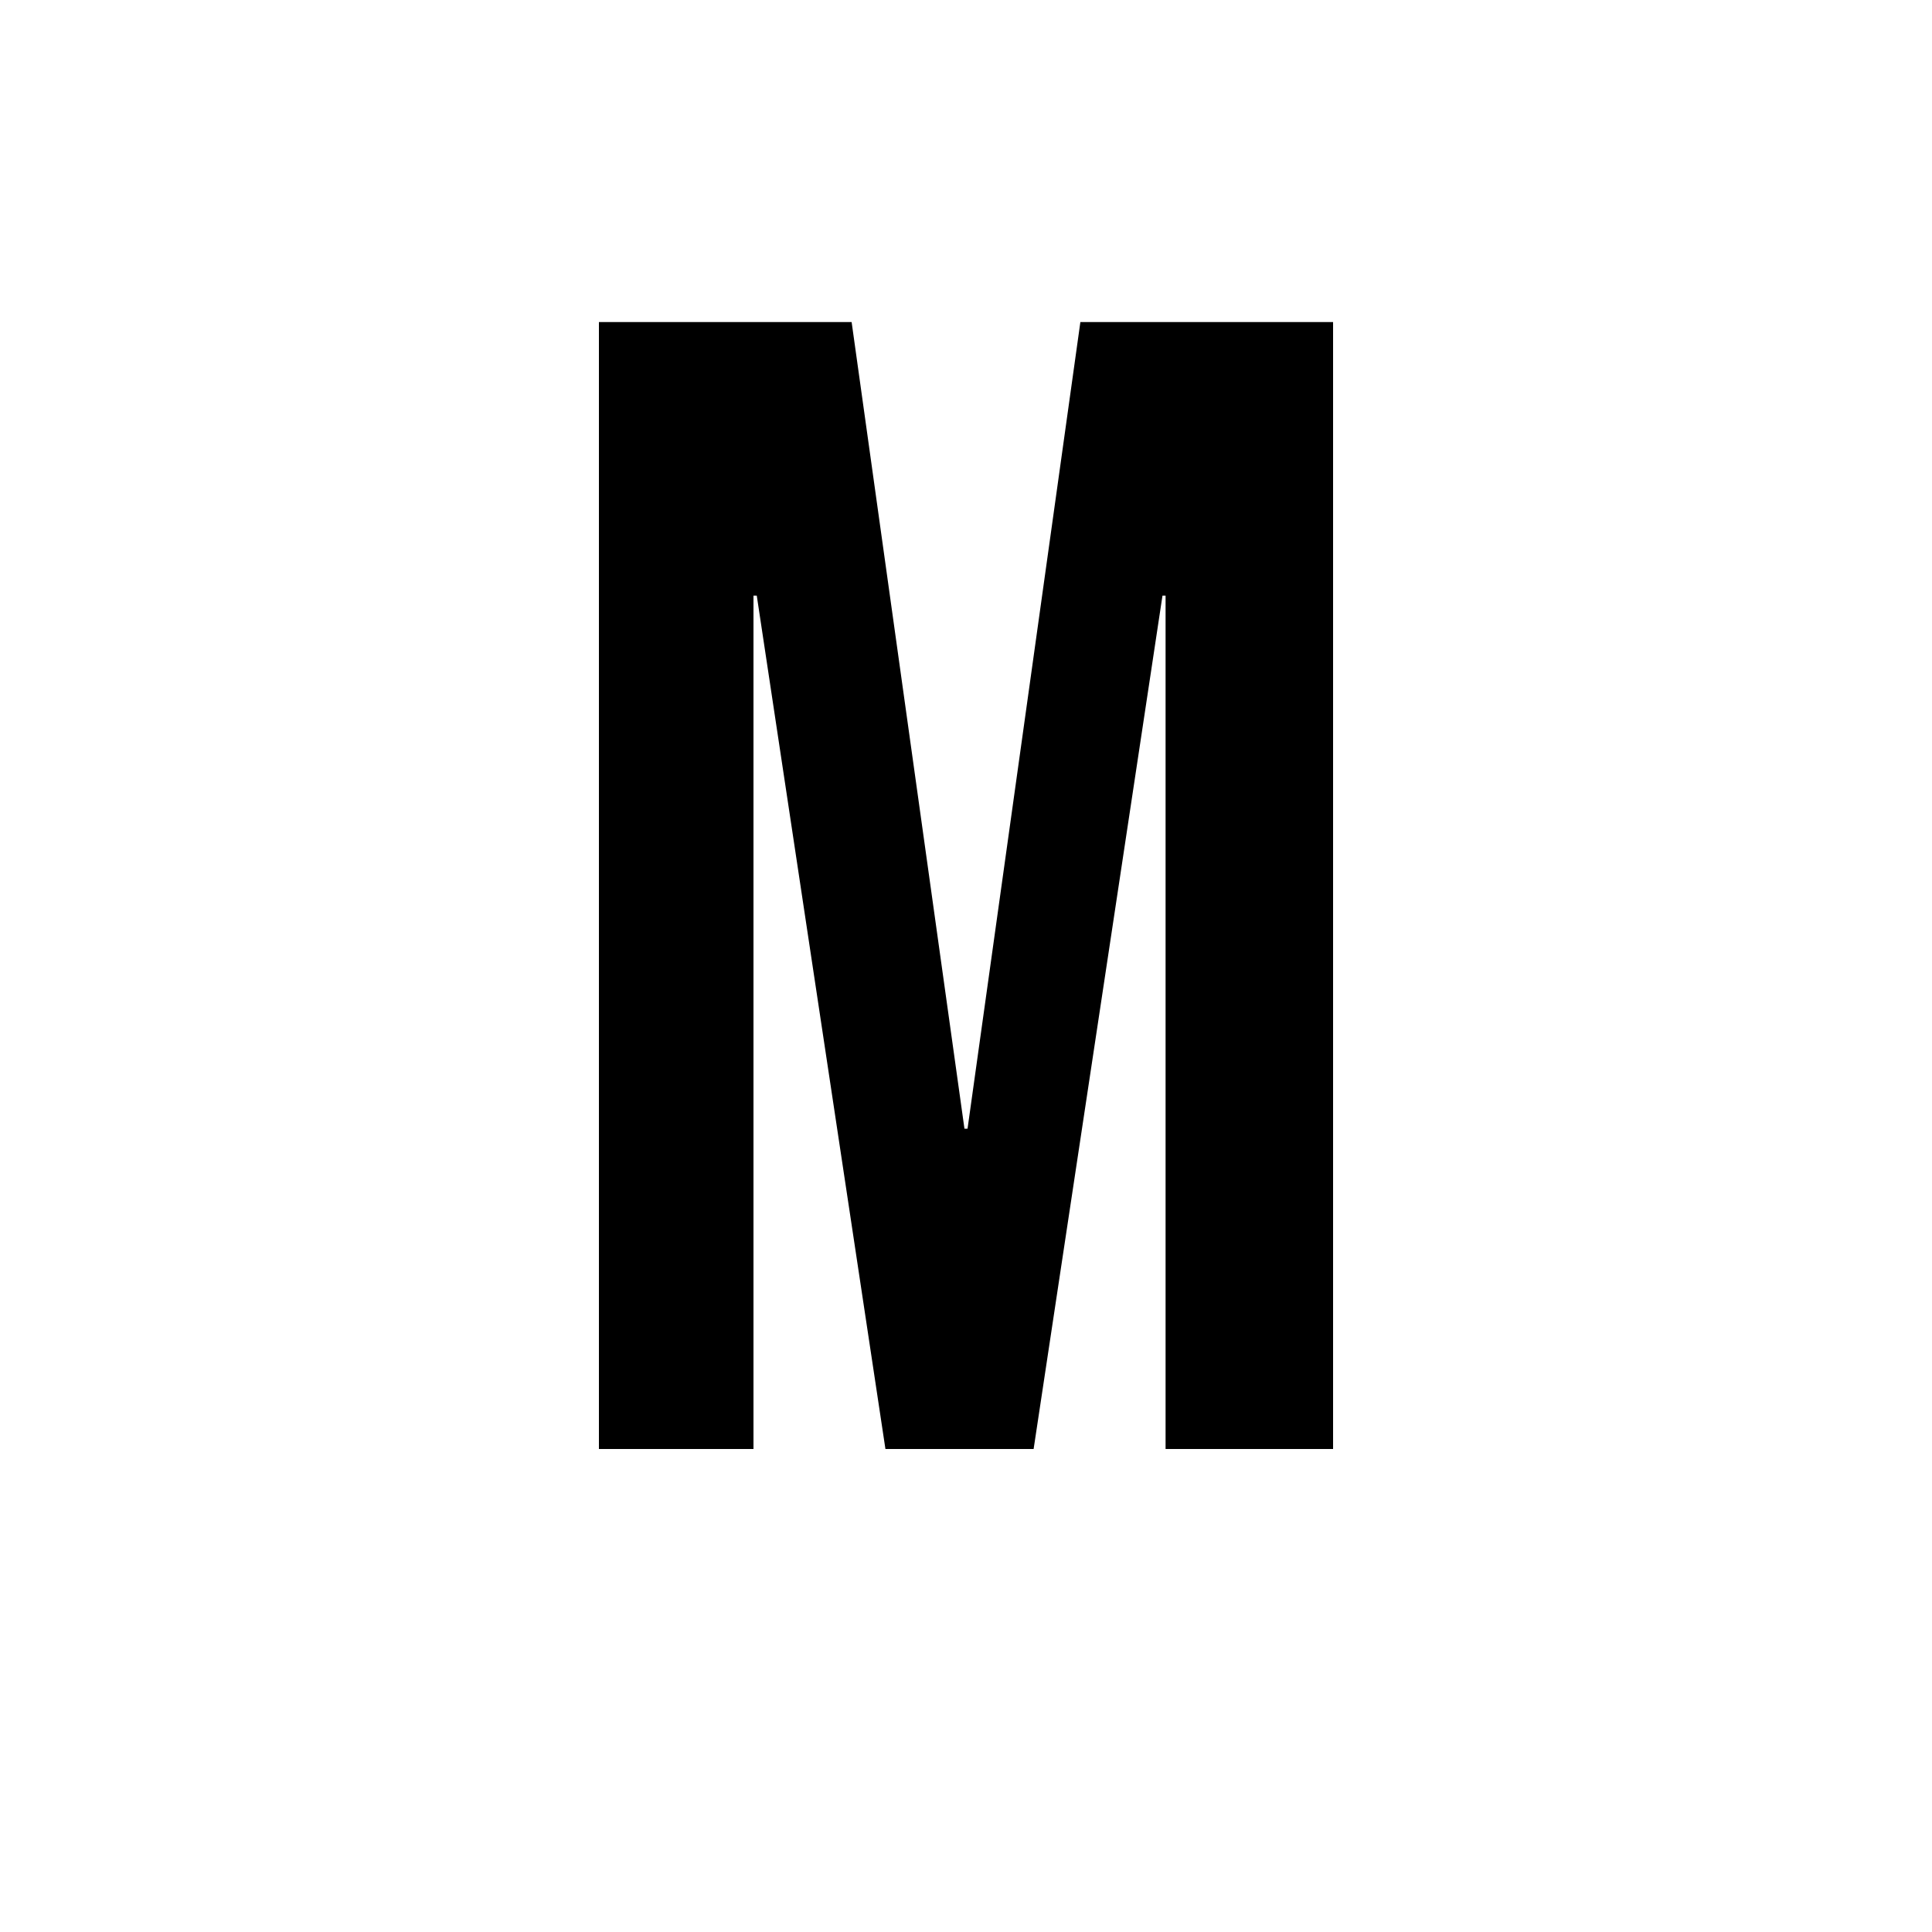
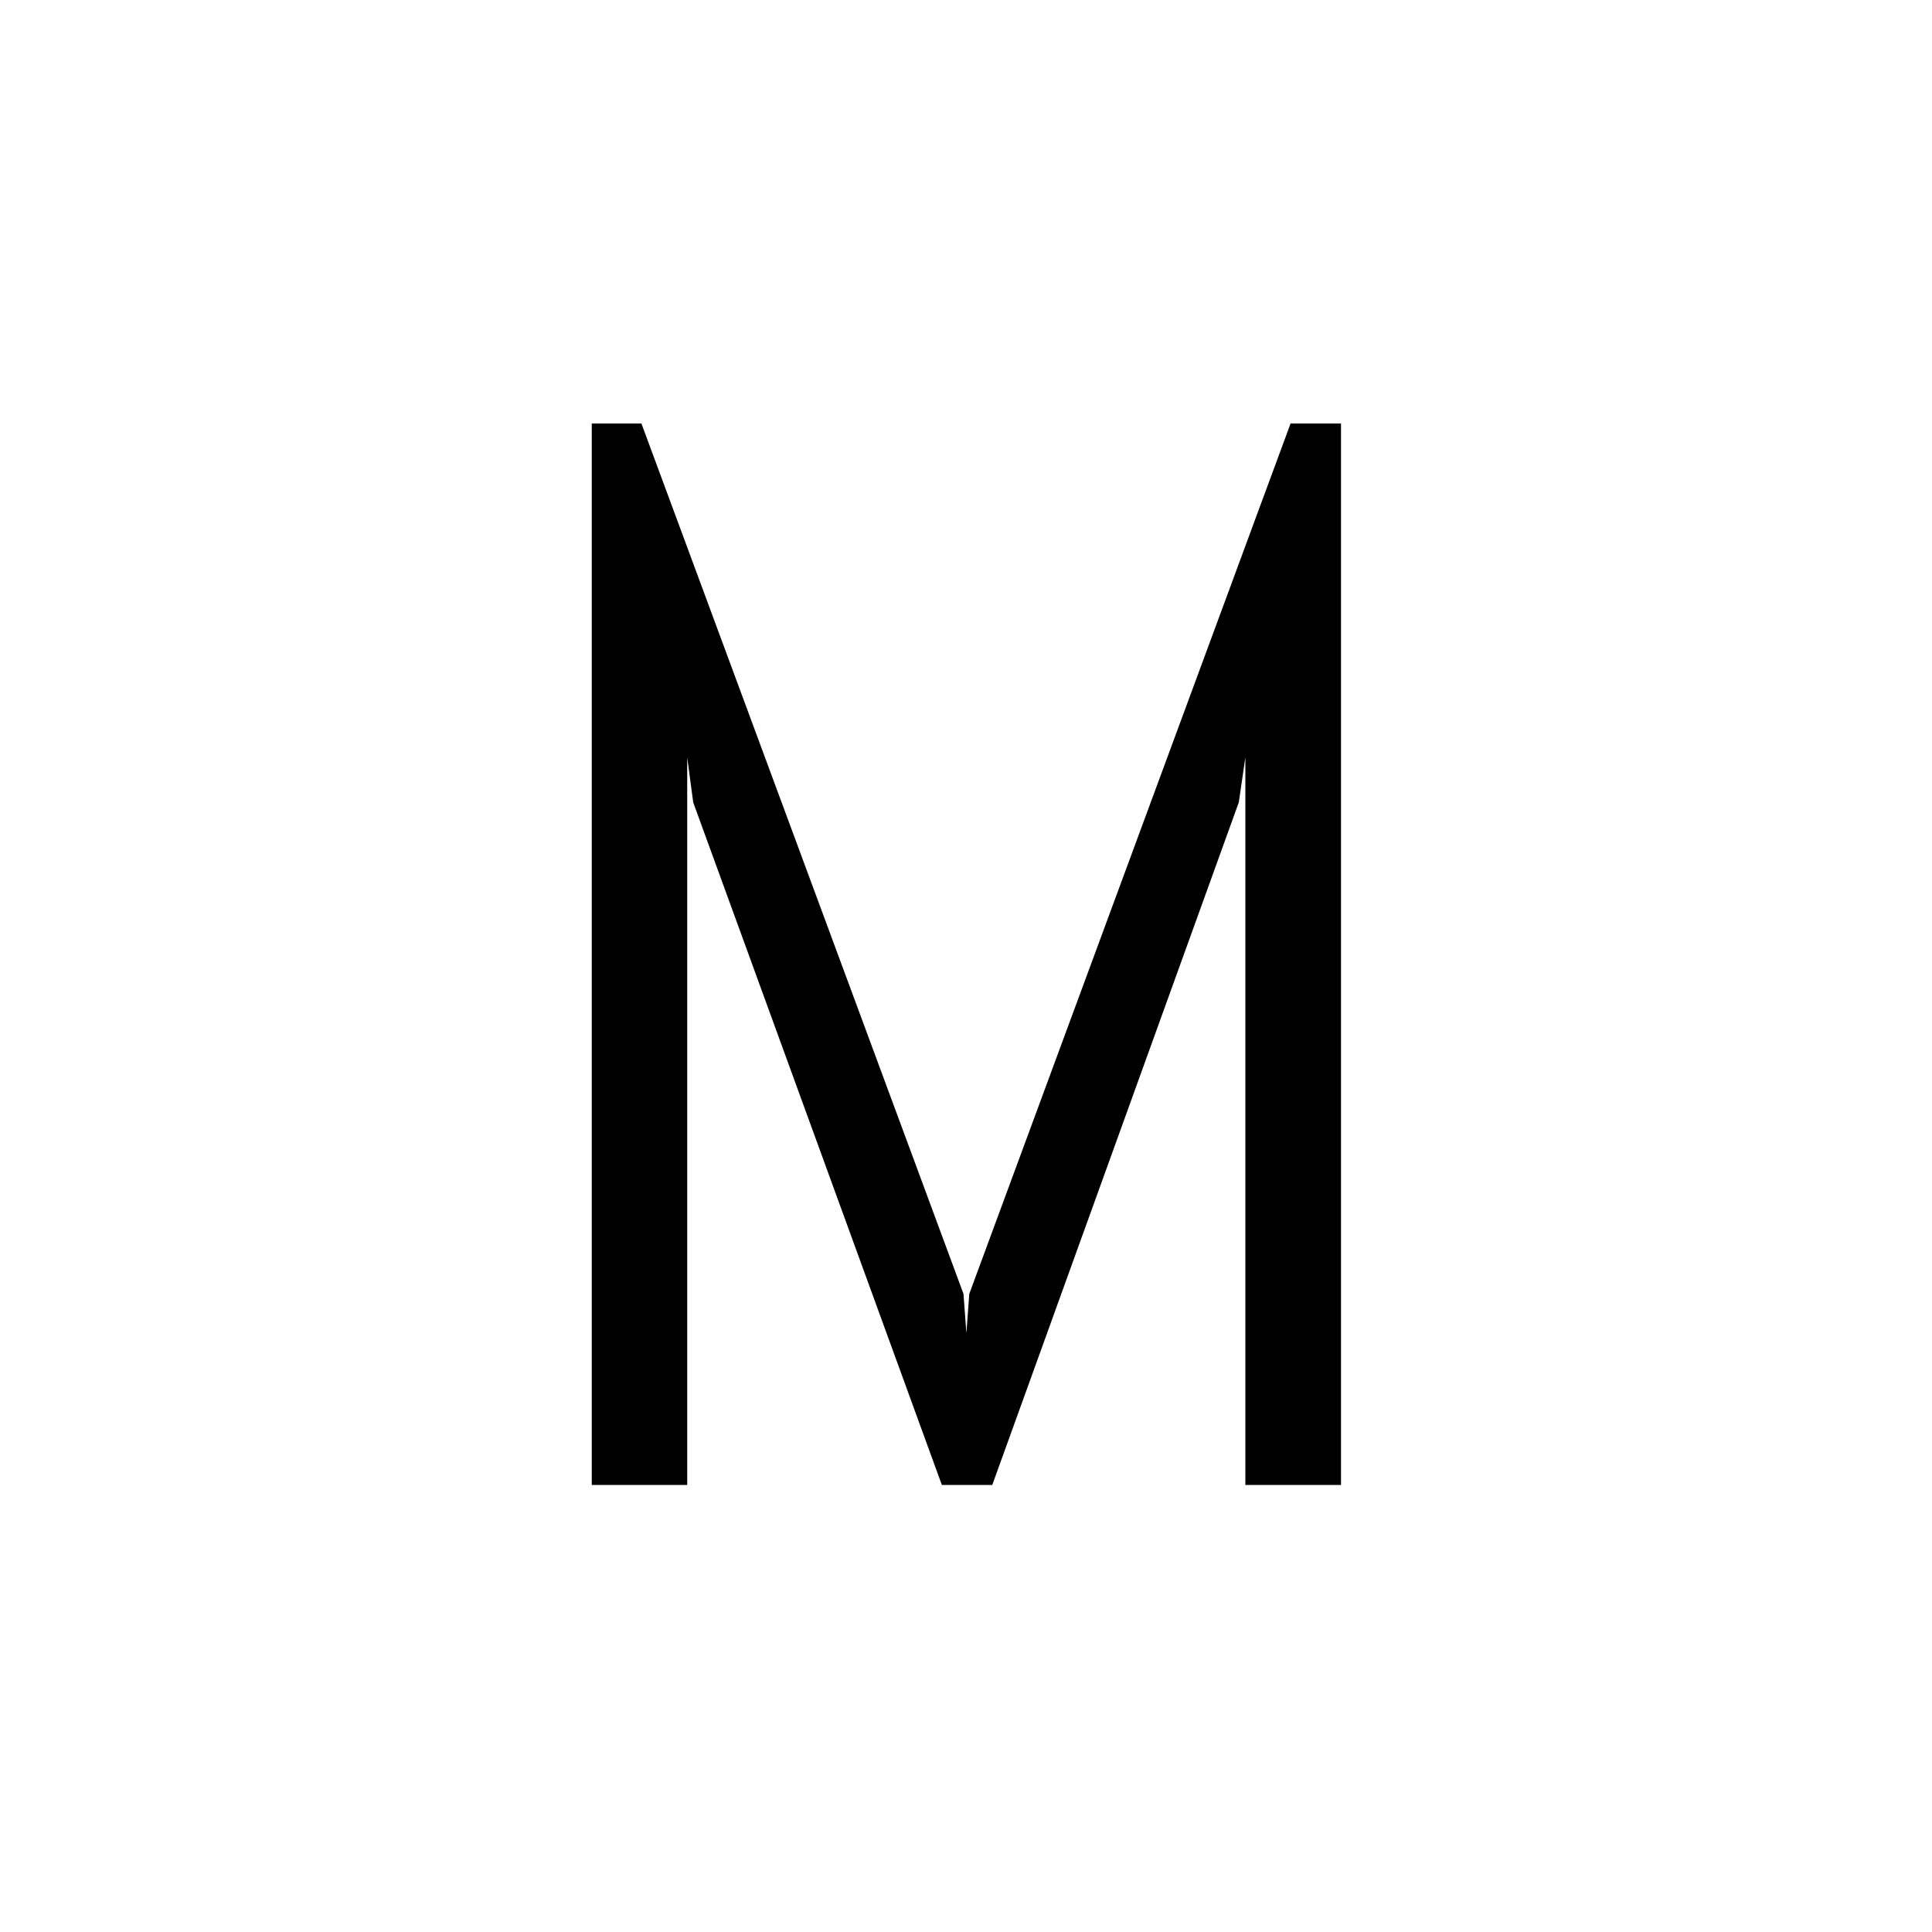
<svg xmlns="http://www.w3.org/2000/svg" width="100" height="100" version="1.1" id="svg1" viewBox="0 0 100 100">
-   <path fill="black" d="M31 75L31 16.67L44.08 16.67L49.92 58.42L50.08 58.42L55.92 16.67L69 16.67L69 75L60.33 75L60.33 30.83L60.17 30.83L53.50 75L45.83 75L39.17 30.83L39 30.83L39 75L31 75Z" />
+   <path fill="black" d="M69.41 76.86L64.46 76.86L64.46 39.20L64.12 41.53L51.36 76.86L48.75 76.86L35.88 41.53L35.57 39.20L35.57 76.86L30.63 76.86L30.63 21.92L33.20 21.92L49.87 66.97L50.02 69.00L50.17 66.97L66.80 21.92L69.41 21.92L69.41 76.86Z" />
</svg>
